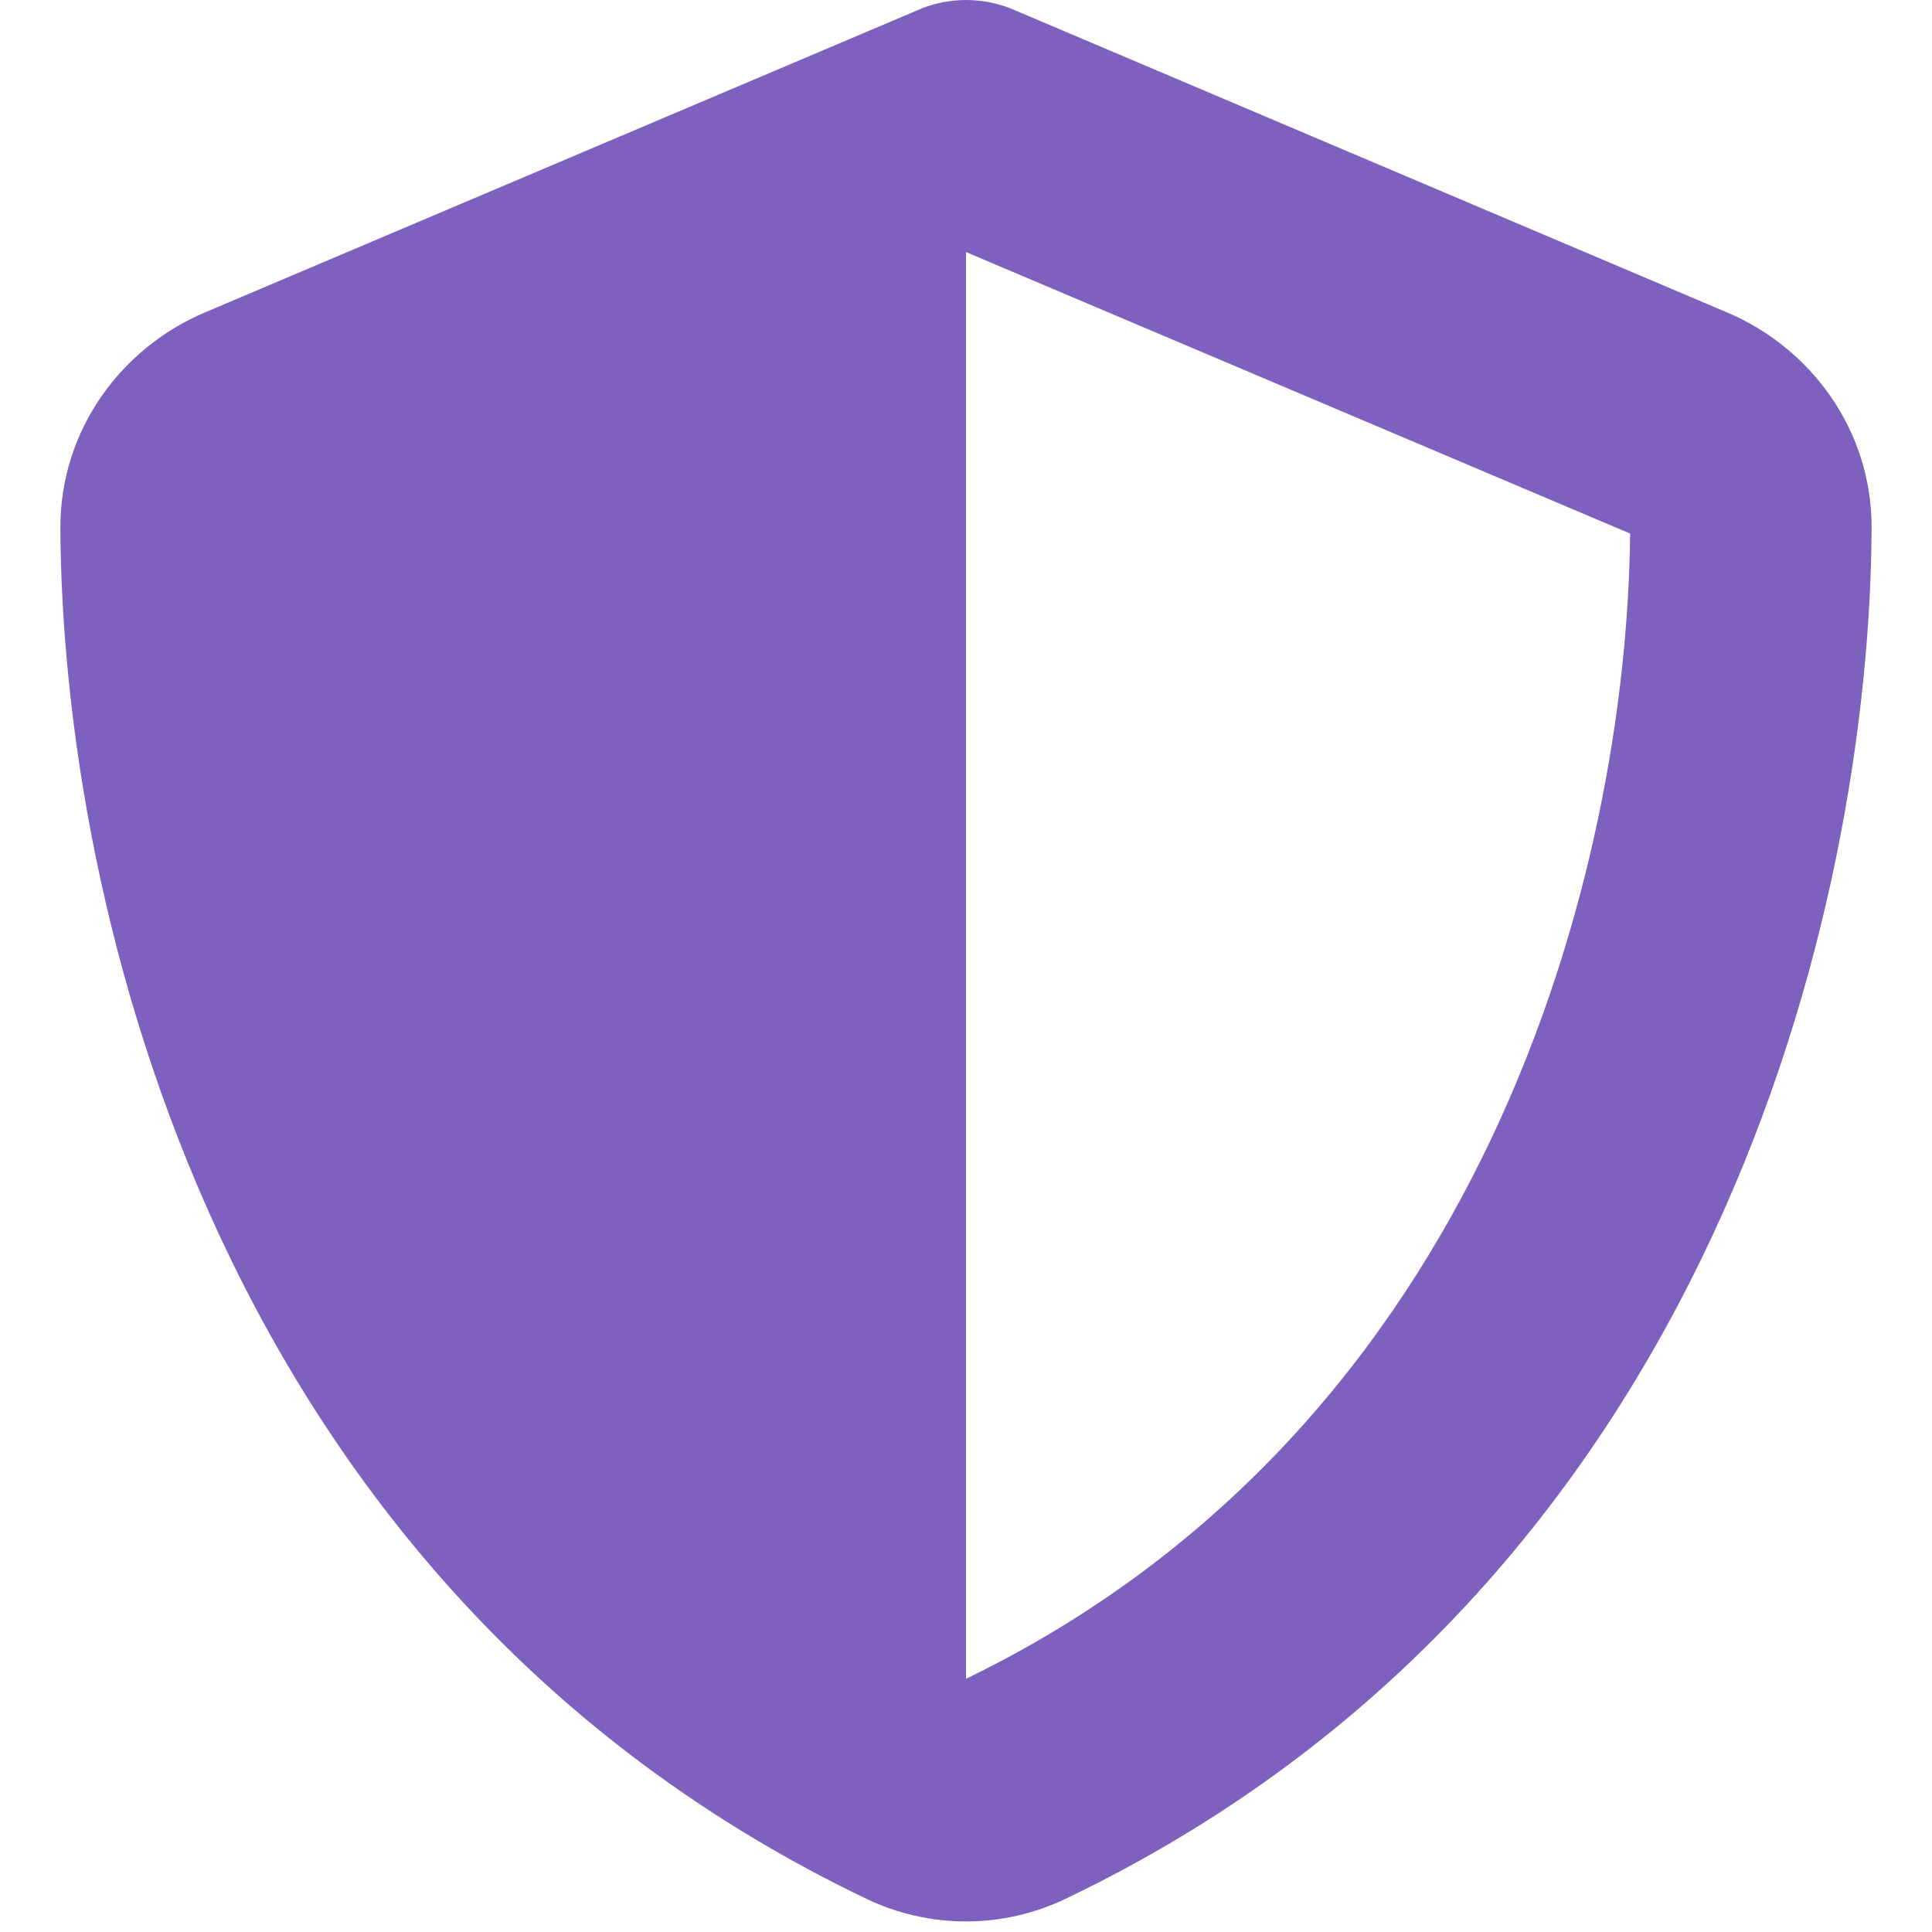
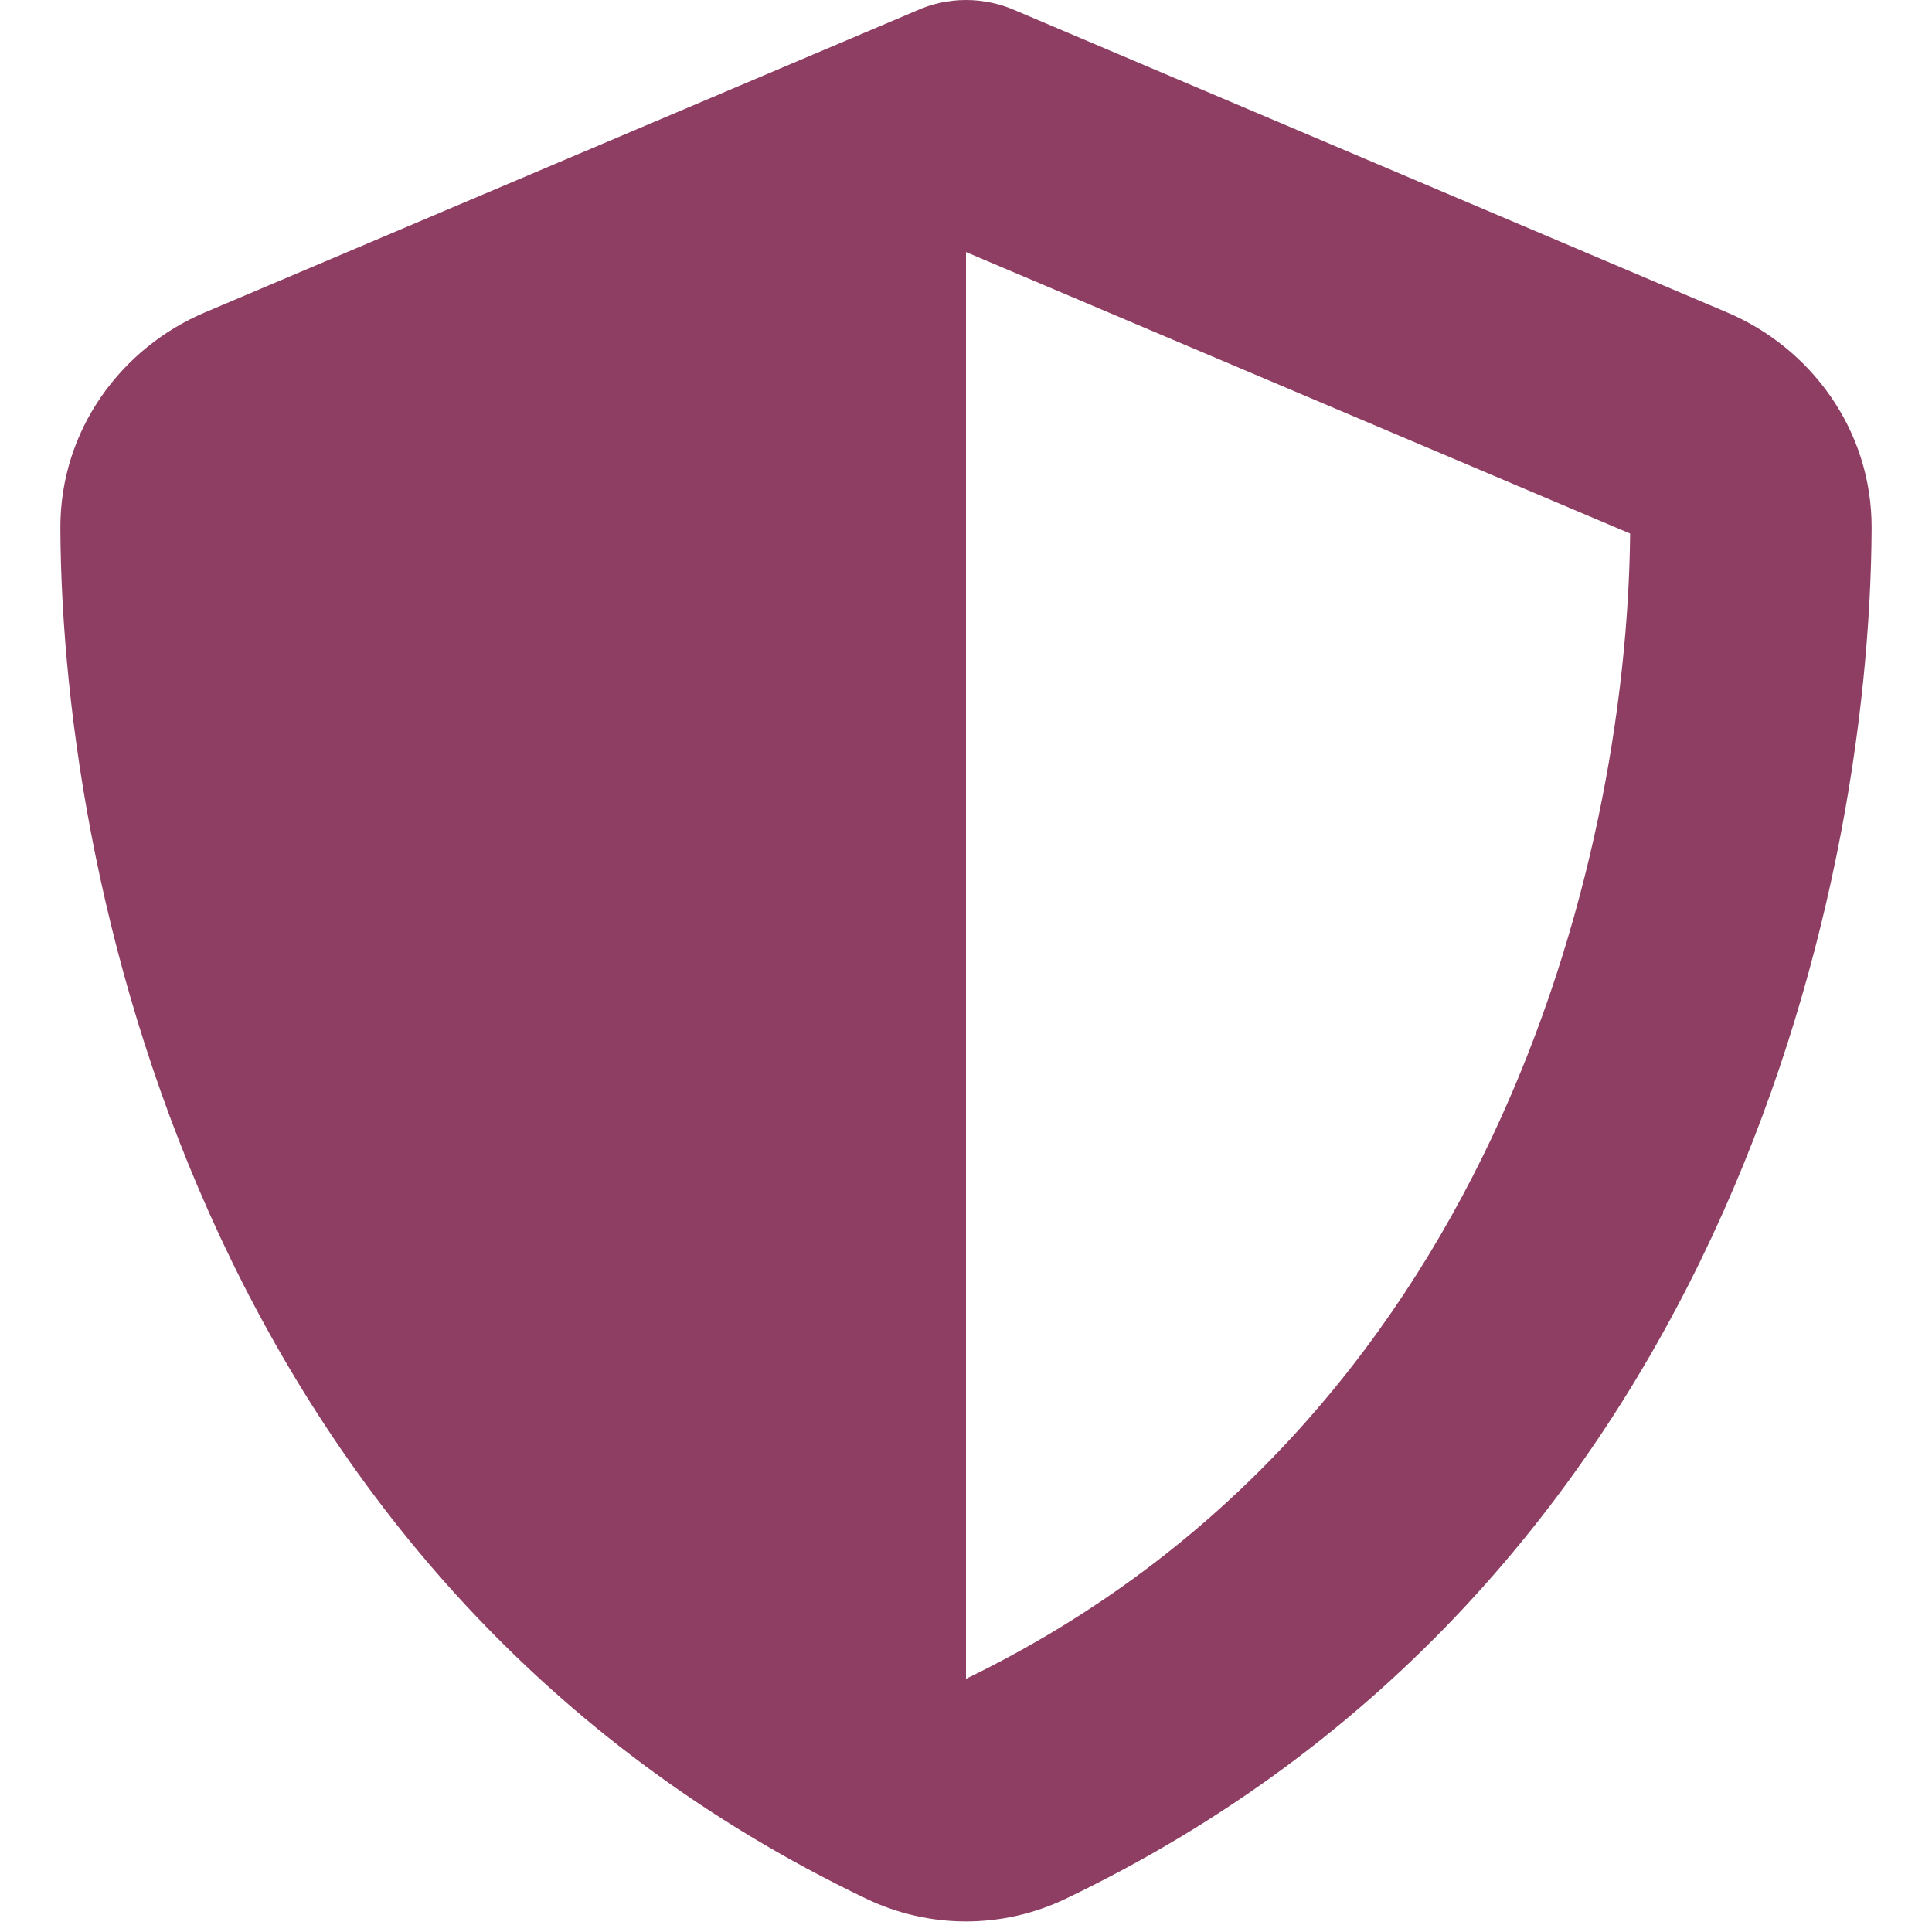
<svg xmlns="http://www.w3.org/2000/svg" viewBox="0 0 512 512">
-   <path fill="#7E60BF" d="M256 0c4.6 0 9.2 1 13.4 2.9L457.7 82.8c22 9.3 38.4 31 38.3 57.2c-.5 99.2-41.3 280.7-213.6 363.2c-16.7 8-36.1 8-52.8 0C57.3 420.7 16.5 239.2 16 140c-.1-26.2 16.3-47.9 38.3-57.2L242.7 2.9C246.8 1 251.4 0 256 0zm0 66.8l0 378.1C394 378 431.1 230.1 432 141.4L256 66.8s0 0 0 0z" />
+   <path fill="#8E3E63" d="M256 0c4.6 0 9.2 1 13.4 2.9L457.7 82.8c22 9.3 38.4 31 38.3 57.2c-.5 99.2-41.3 280.7-213.6 363.2c-16.7 8-36.1 8-52.8 0C57.3 420.7 16.5 239.2 16 140c-.1-26.2 16.3-47.9 38.3-57.2L242.7 2.9C246.8 1 251.4 0 256 0zm0 66.8l0 378.1C394 378 431.1 230.1 432 141.4L256 66.8s0 0 0 0z" />
</svg>
